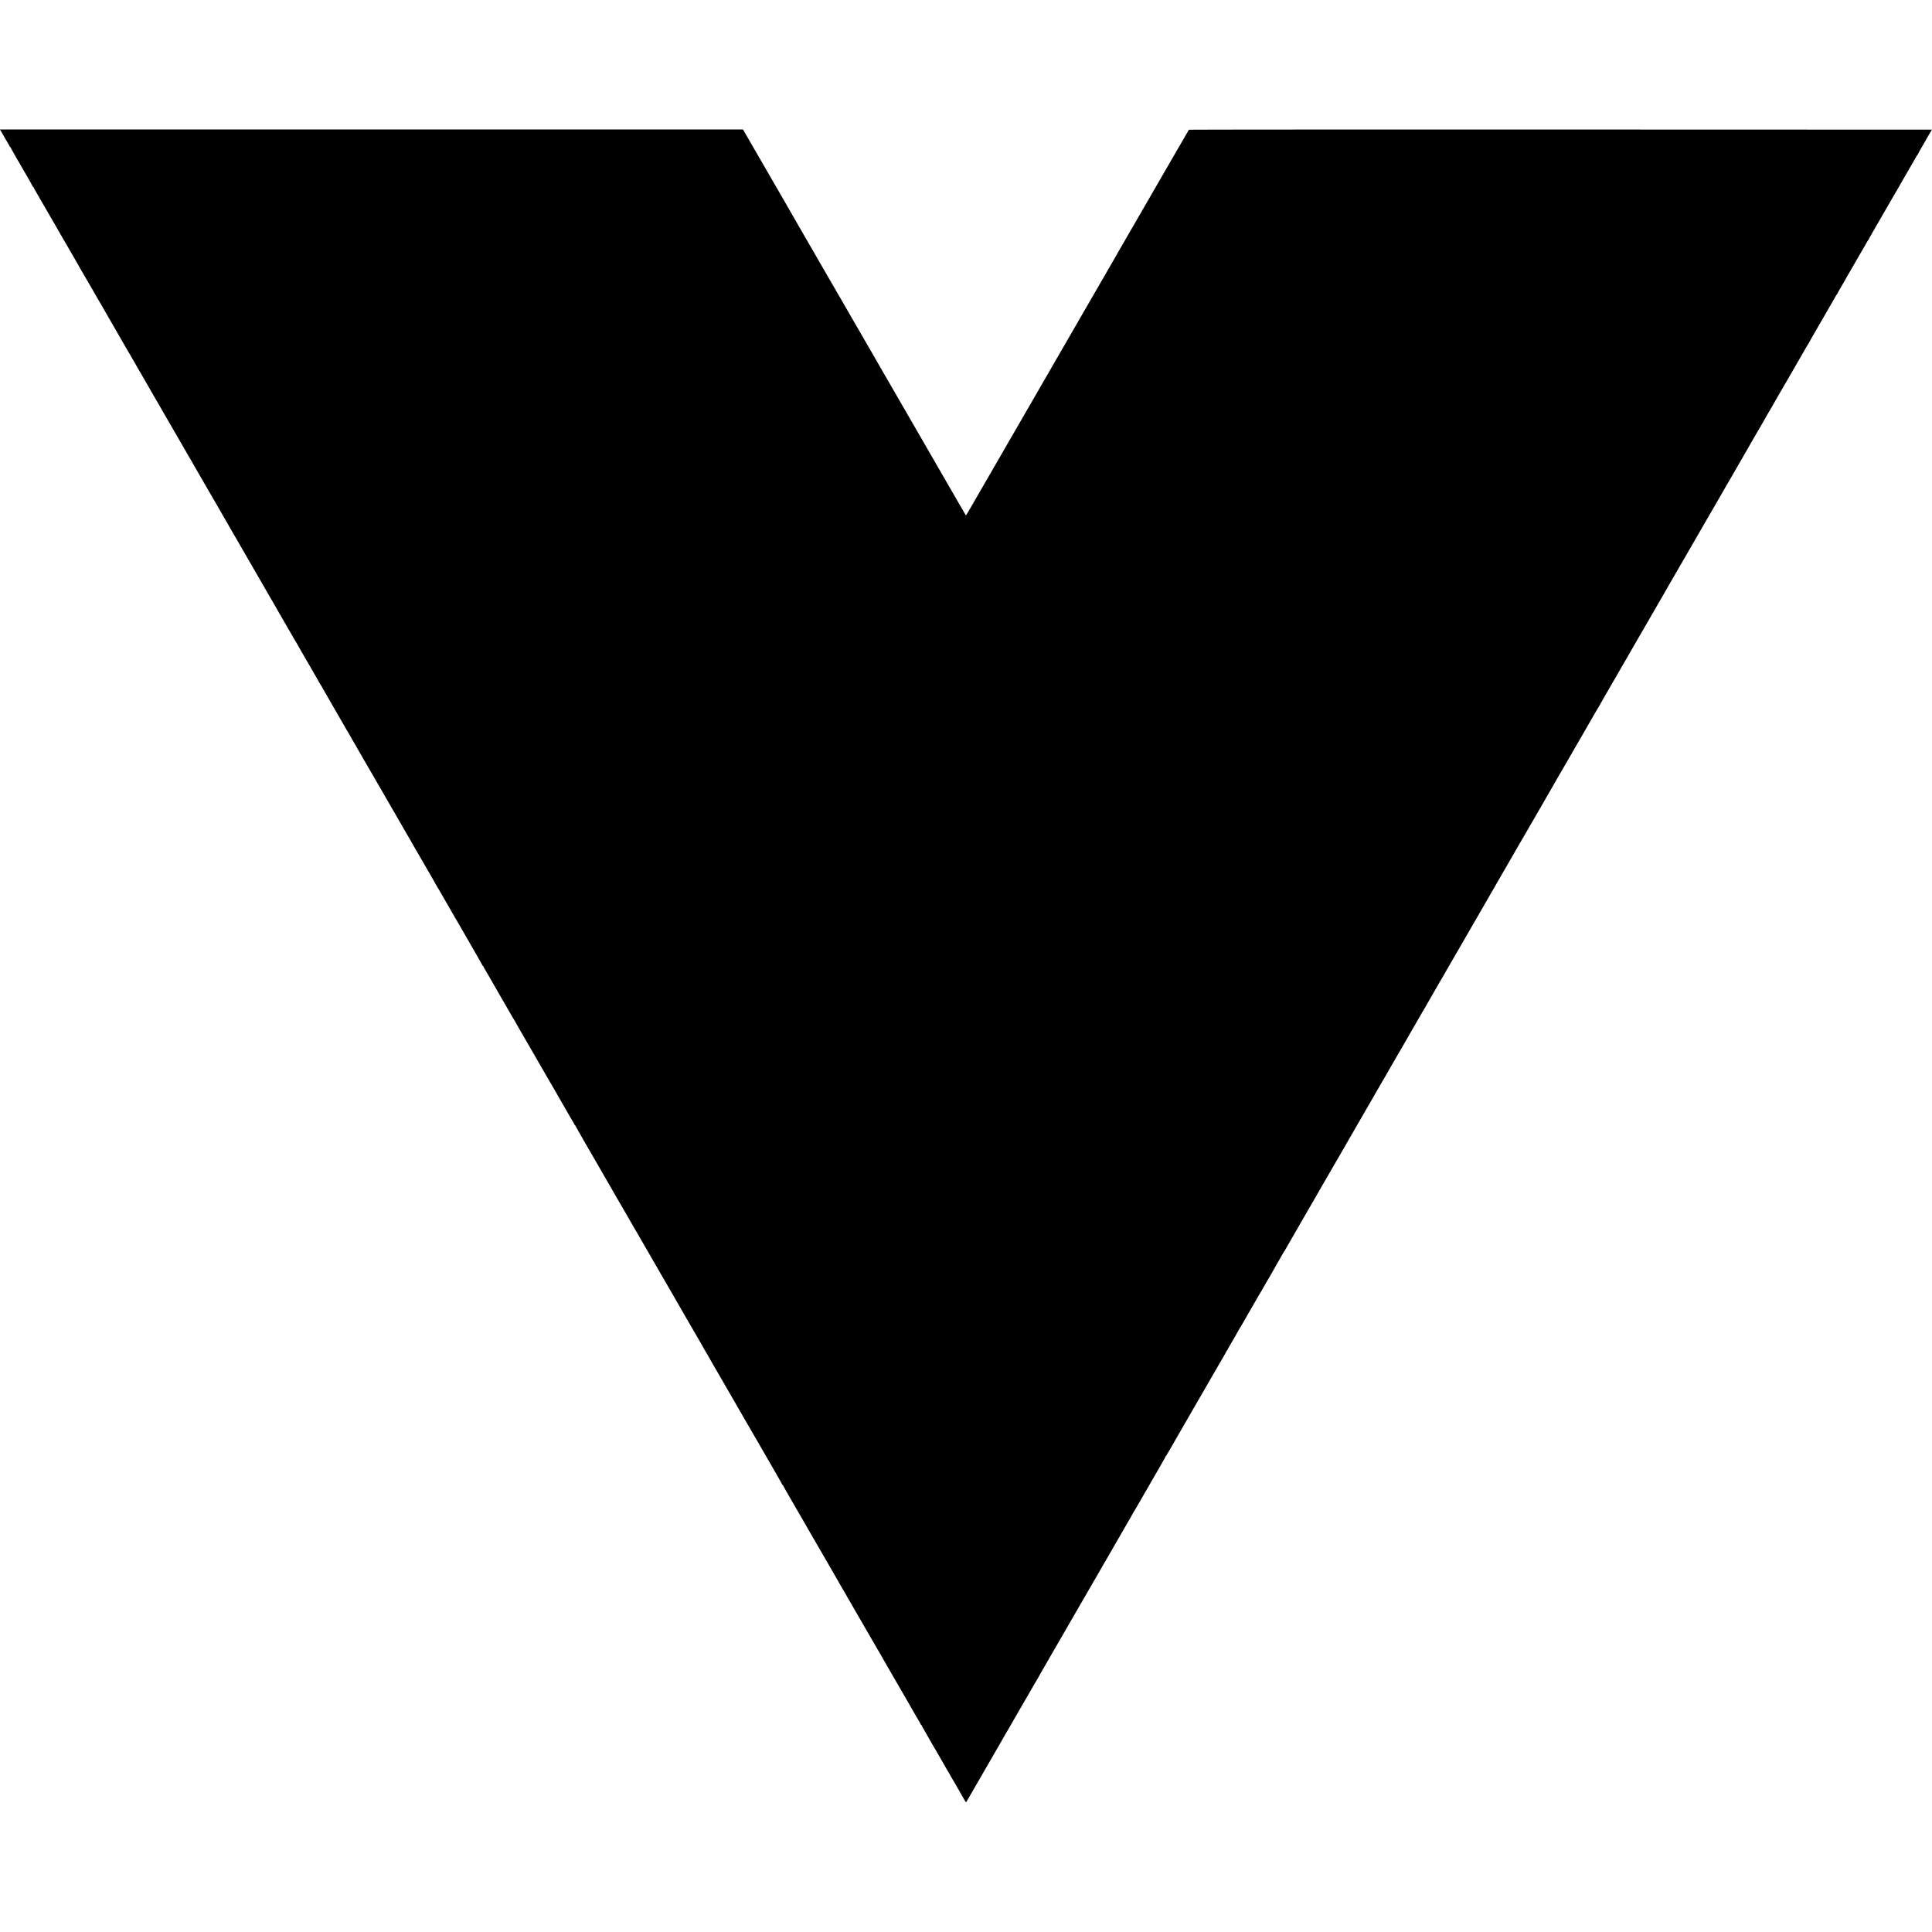
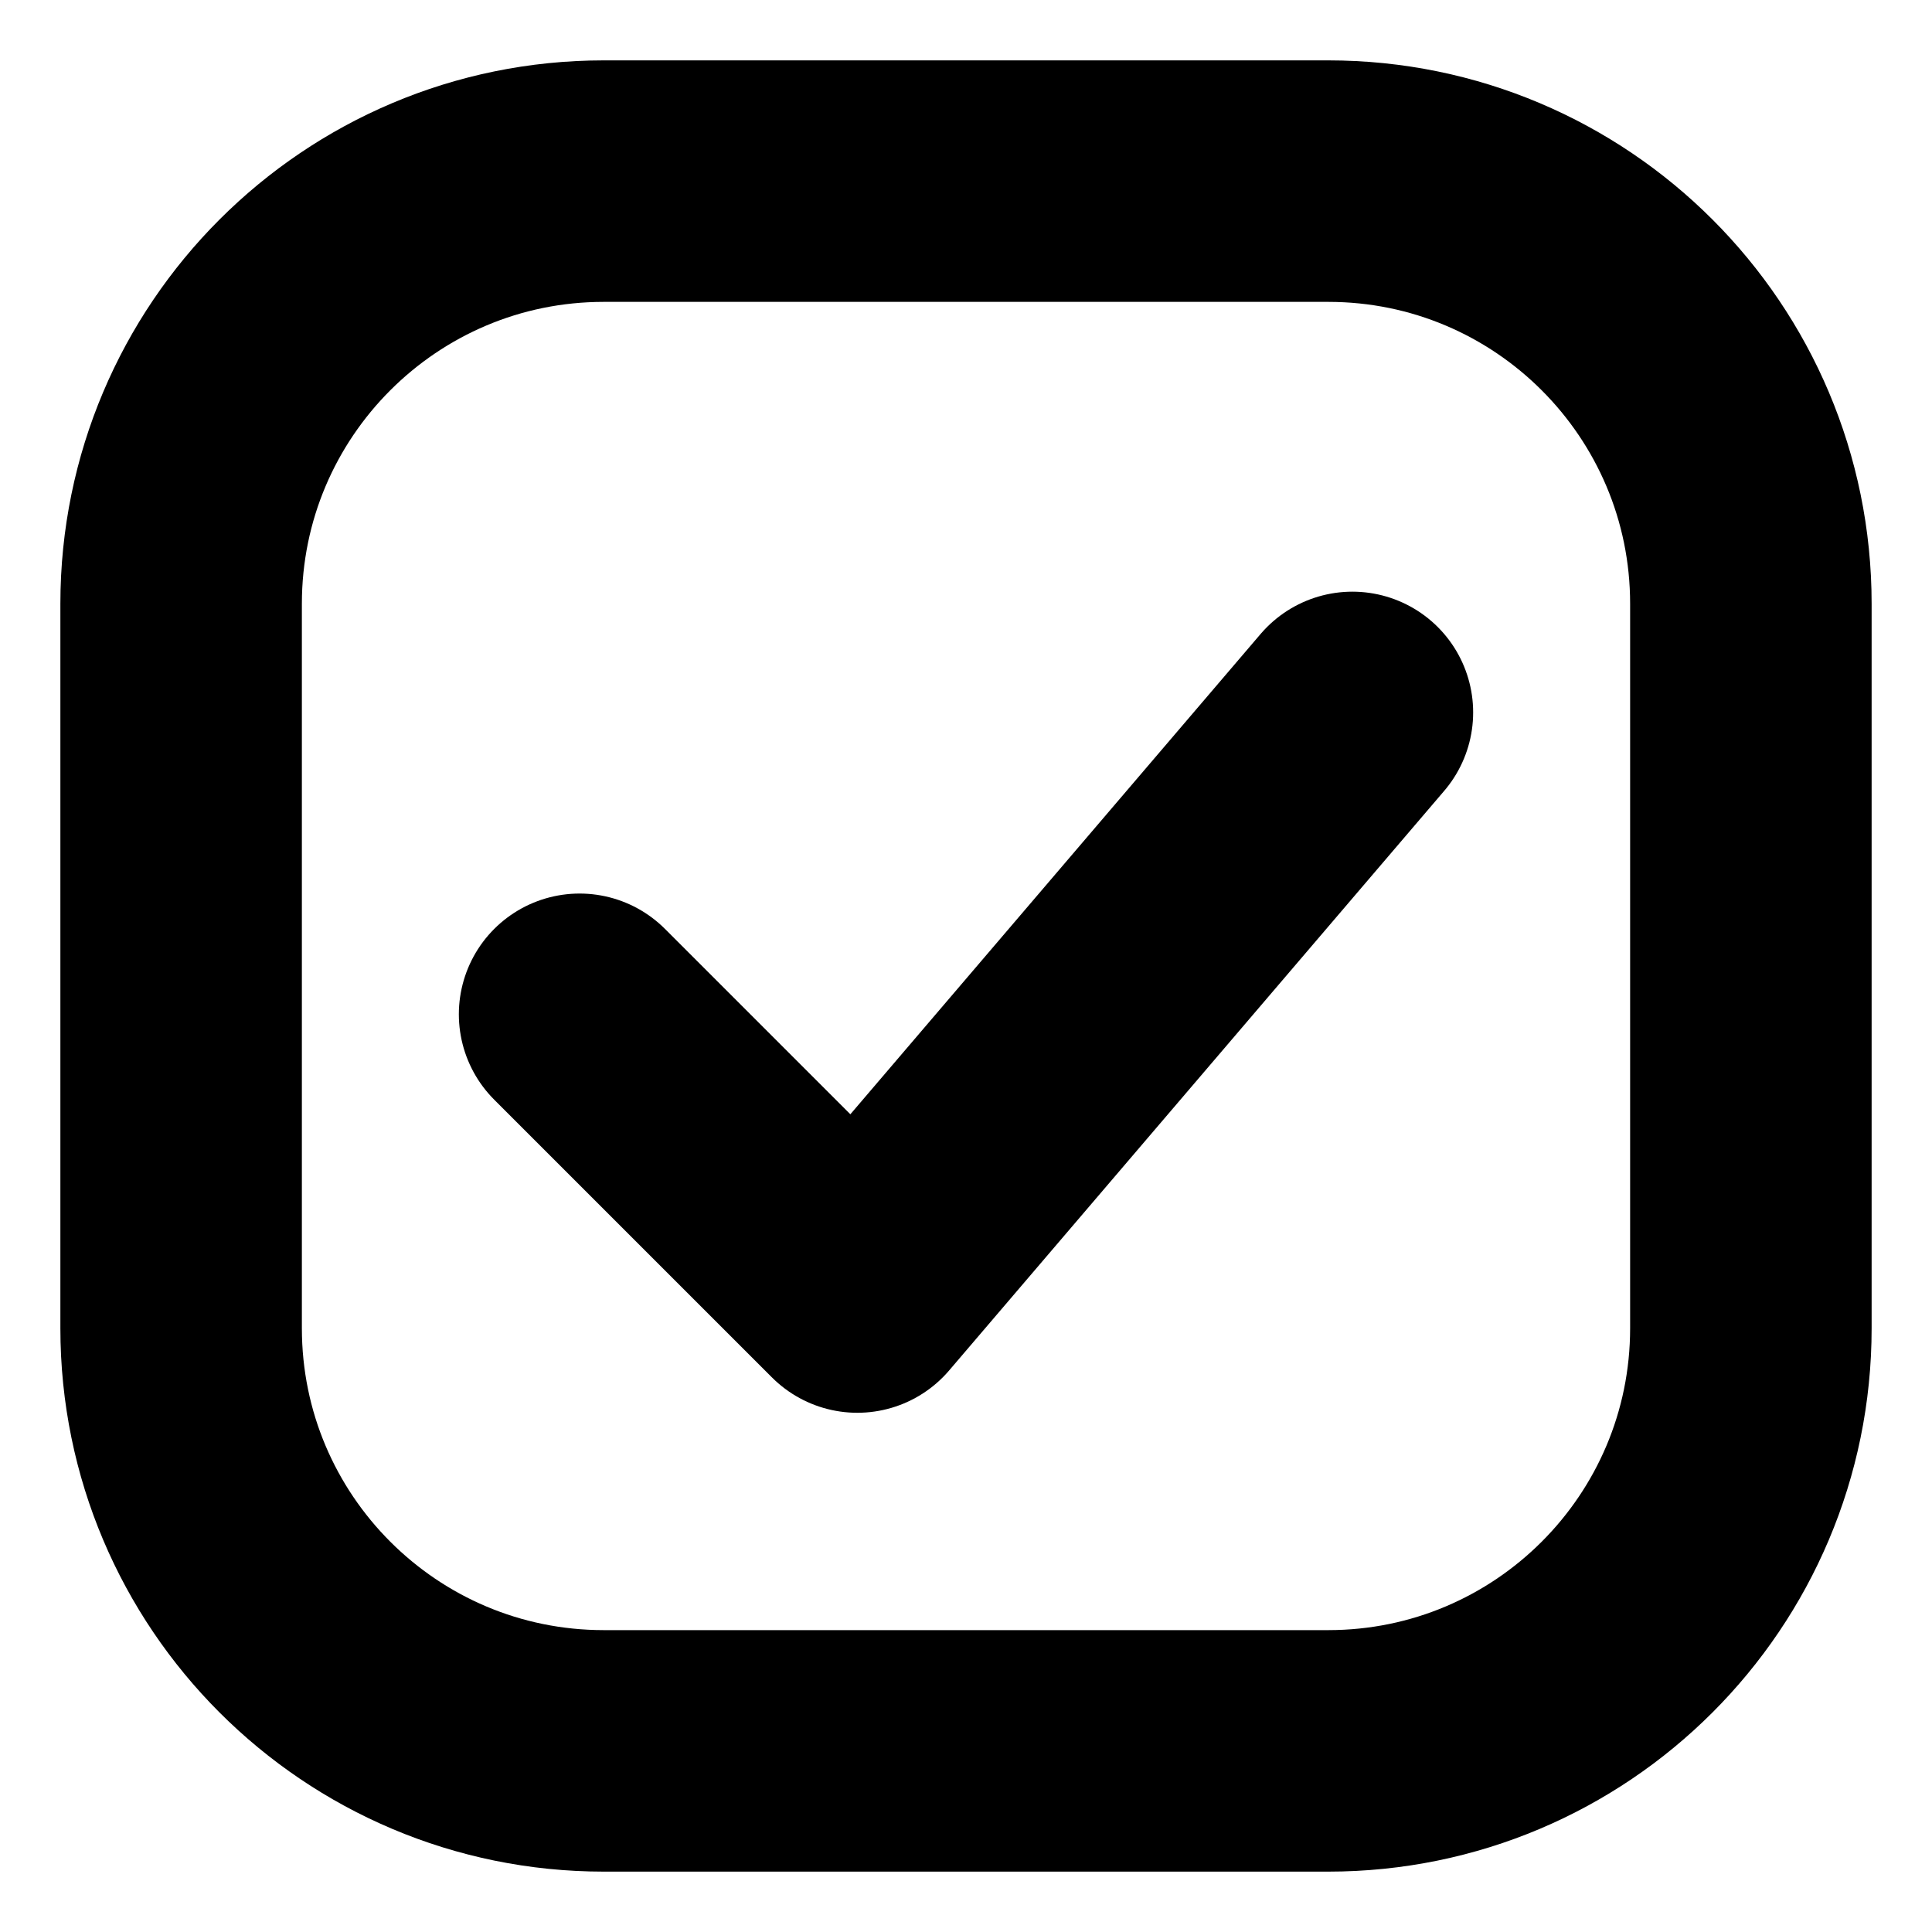
- <svg xmlns="http://www.w3.org/2000/svg" version="1.0" width="16pt" height="16pt" viewBox="0 0 16 16" preserveAspectRatio="xMidYMid meet">
-   <g transform="translate(0,16) scale(0.00032,-0.00032)" fill="#000000" stroke="none">
-     <path d="M18 46618 c45 -75 122 -207 122 -211 0 -2 25 -45 55 -95 30 -50 55 -96 55 -102 0 -5 5 -10 10 -10 6 0 10 -4 10 -9 0 -5 73 -135 161 -288 89 -153 173 -298 187 -323 14 -25 32 -57 41 -72 88 -149 187 -324 189 -335 2 -7 8 -13 13 -13 5 0 9 -4 9 -10 0 -5 46 -89 103 -187 175 -302 490 -846 507 -876 8 -16 20 -36 25 -45 28 -46 290 -498 339 -585 13 -23 74 -129 136 -236 61 -107 123 -215 137 -240 14 -25 29 -50 33 -56 5 -5 23 -37 40 -70 18 -33 38 -67 44 -75 11 -16 21 -33 63 -109 14 -25 29 -50 33 -56 4 -5 21 -35 38 -65 55 -100 261 -455 269 -465 4 -5 14 -21 20 -35 15 -29 41 -75 103 -180 24 -41 52 -88 60 -105 9 -16 57 -100 107 -185 112 -193 362 -626 380 -660 8 -14 23 -38 33 -55 11 -16 23 -37 27 -45 4 -8 26 -46 48 -85 23 -38 53 -90 67 -115 46 -81 64 -113 178 -310 62 -107 121 -210 132 -227 37 -67 56 -99 85 -148 16 -27 32 -57 36 -65 4 -8 15 -27 25 -42 9 -15 53 -89 96 -165 44 -76 177 -307 296 -513 120 -206 268 -463 330 -570 131 -227 117 -203 200 -348 36 -62 73 -125 82 -140 10 -15 21 -34 25 -42 4 -8 20 -37 36 -65 17 -27 38 -65 48 -82 49 -85 64 -111 87 -153 13 -25 28 -49 32 -55 4 -5 78 -134 165 -285 87 -151 166 -288 176 -305 10 -16 26 -43 35 -59 9 -17 125 -217 257 -445 132 -229 253 -441 270 -471 17 -30 45 -79 64 -108 18 -29 33 -54 33 -57 0 -2 20 -37 44 -77 24 -40 123 -212 221 -383 97 -170 190 -330 205 -355 16 -25 39 -65 53 -90 13 -25 81 -144 152 -265 70 -121 137 -238 150 -260 12 -22 37 -65 55 -95 18 -30 43 -73 55 -95 12 -22 48 -85 80 -140 77 -132 163 -280 190 -330 13 -22 71 -123 130 -225 59 -102 116 -199 126 -217 10 -17 29 -50 43 -72 15 -22 26 -43 26 -45 0 -2 27 -50 60 -106 33 -56 60 -103 60 -105 0 -2 55 -98 90 -155 8 -14 182 -316 239 -414 13 -22 45 -79 72 -124 27 -46 49 -86 49 -89 0 -2 14 -24 30 -48 16 -24 30 -46 30 -49 0 -5 74 -135 100 -176 5 -8 24 -42 43 -75 50 -88 58 -101 262 -455 104 -179 199 -345 213 -370 14 -25 28 -49 32 -55 4 -5 17 -26 28 -45 10 -19 62 -109 114 -200 114 -197 133 -230 170 -295 16 -27 33 -57 38 -65 17 -28 96 -165 103 -180 4 -8 16 -28 26 -45 10 -16 77 -131 148 -255 72 -124 181 -313 243 -420 62 -107 121 -209 131 -227 35 -62 323 -560 392 -678 38 -66 83 -145 100 -175 16 -30 33 -59 37 -65 4 -5 17 -27 29 -47 34 -61 56 -100 90 -156 17 -29 31 -55 31 -57 0 -2 17 -32 39 -67 21 -35 134 -229 251 -433 117 -203 235 -407 261 -451 27 -45 49 -85 49 -88 0 -4 8 -19 19 -34 15 -21 200 -341 309 -533 10 -19 33 -58 51 -87 17 -29 31 -54 31 -56 0 -2 25 -44 55 -94 30 -50 55 -95 55 -98 0 -4 6 -15 14 -23 7 -9 27 -41 43 -71 17 -30 170 -297 342 -594 171 -296 311 -542 311 -547 0 -5 5 -9 10 -9 6 0 10 -4 10 -10 0 -5 22 -47 49 -92 27 -46 58 -99 68 -118 24 -43 81 -140 93 -160 5 -8 66 -114 135 -235 69 -121 130 -227 135 -235 12 -21 259 -447 283 -490 10 -19 28 -47 38 -62 11 -14 19 -29 19 -32 0 -3 37 -69 83 -148 99 -170 305 -526 337 -583 13 -22 31 -53 41 -70 11 -16 22 -37 26 -45 7 -14 82 -146 103 -180 14 -24 181 -311 205 -355 13 -22 46 -80 75 -130 29 -49 64 -110 78 -135 14 -25 51 -88 82 -140 31 -52 59 -102 63 -110 4 -8 18 -33 31 -55 205 -353 284 -489 309 -535 17 -30 45 -78 62 -106 18 -28 36 -60 39 -72 4 -12 12 -22 17 -22 5 0 9 -4 9 -10 0 -5 109 -197 241 -427 133 -230 250 -431 259 -448 51 -90 222 -385 280 -485 37 -63 78 -135 92 -160 14 -25 67 -117 118 -205 51 -88 101 -175 111 -193 34 -58 55 -95 149 -257 51 -88 101 -173 110 -190 9 -16 76 -131 147 -255 72 -124 140 -241 151 -260 61 -108 281 -489 355 -615 38 -66 77 -133 87 -150 35 -63 91 -161 100 -175 14 -23 99 -169 128 -220 54 -97 135 -235 142 -245 4 -5 20 -32 35 -60 26 -48 238 -416 276 -480 10 -16 26 -46 37 -65 30 -53 382 -661 403 -695 10 -16 22 -37 26 -45 4 -8 26 -48 50 -88 24 -41 43 -75 43 -77 0 -2 22 -40 50 -85 27 -45 50 -84 50 -86 0 -3 38 -69 83 -147 84 -142 302 -520 340 -587 10 -19 34 -60 52 -90 18 -30 44 -75 57 -100 14 -25 45 -79 70 -120 25 -41 56 -96 70 -121 14 -25 77 -133 138 -240 62 -107 122 -210 132 -229 25 -43 310 -535 337 -581 11 -19 26 -45 34 -59 17 -32 238 -414 266 -460 11 -19 24 -41 28 -49 3 -7 75 -133 160 -278 84 -146 153 -269 153 -274 0 -5 5 -9 10 -9 6 0 10 -4 10 -10 0 -5 82 -150 181 -322 182 -314 201 -346 240 -415 12 -21 80 -139 152 -263 71 -124 141 -245 155 -270 14 -25 28 -49 32 -55 6 -8 145 -248 220 -380 37 -66 209 -362 229 -395 11 -19 24 -42 28 -49 4 -8 67 -118 140 -243 73 -125 133 -230 133 -233 0 -2 15 -28 33 -57 19 -29 47 -78 64 -108 17 -30 53 -93 79 -139 53 -90 82 -141 157 -272 82 -142 115 -199 381 -659 142 -245 268 -463 281 -485 12 -22 71 -125 132 -230 60 -104 172 -298 248 -430 76 -132 146 -253 156 -270 11 -16 22 -36 26 -44 3 -8 30 -54 60 -103 29 -49 53 -91 53 -93 0 -3 18 -34 40 -70 22 -36 40 -67 40 -69 0 -2 37 -66 81 -142 45 -77 98 -168 119 -204 20 -36 47 -81 58 -100 12 -19 27 -47 33 -62 6 -16 15 -28 20 -28 5 0 9 -4 9 -9 0 -6 63 -118 140 -251 77 -133 140 -243 140 -245 0 -2 18 -33 41 -70 22 -37 49 -83 60 -101 10 -19 29 -51 40 -71 25 -45 109 -189 126 -218 7 -11 17 -29 22 -40 6 -11 22 -38 35 -60 14 -22 37 -62 52 -90 14 -27 35 -62 45 -77 11 -14 19 -29 19 -32 0 -3 18 -35 40 -71 22 -36 40 -67 40 -69 0 -2 19 -35 42 -72 23 -38 55 -94 72 -124 26 -47 139 -244 171 -298 6 -9 21 -36 34 -60 28 -48 37 -51 51 -19 6 12 19 36 29 52 10 17 27 46 38 65 11 19 104 181 208 360 103 179 199 345 213 370 14 25 42 74 64 109 21 34 38 65 38 67 0 2 18 33 40 69 22 36 40 67 40 69 0 3 177 310 199 346 16 26 136 234 140 244 2 5 25 44 52 88 27 44 49 81 49 84 0 2 18 34 40 70 22 36 40 67 40 69 0 2 20 36 43 77 35 58 169 289 297 513 9 17 50 86 90 155 40 69 86 150 103 180 16 30 35 62 41 70 6 8 16 24 22 35 35 64 72 129 167 293 59 100 116 199 127 220 11 20 30 53 41 72 43 72 1070 1850 1121 1940 14 25 65 113 113 195 48 83 96 166 107 185 10 19 28 50 38 68 11 18 73 124 137 235 64 111 175 303 246 427 71 124 173 299 225 390 52 91 116 202 143 248 27 45 49 85 49 89 0 4 6 14 14 22 7 9 28 43 46 76 26 47 251 436 378 655 11 19 29 51 40 70 11 19 101 176 201 348 99 172 181 317 181 323 0 5 5 9 10 9 6 0 10 5 10 11 0 6 8 23 18 37 11 15 32 52 49 82 16 30 130 228 253 440 122 212 234 405 248 430 13 25 39 70 57 100 39 65 69 117 130 225 25 44 50 87 55 95 12 19 78 134 220 380 61 107 129 224 150 260 161 277 222 382 246 425 15 28 47 83 71 123 24 41 43 78 43 83 0 5 4 9 8 9 4 0 13 12 19 28 7 15 23 45 36 67 66 110 277 478 277 483 0 3 6 13 14 21 7 9 27 41 43 71 17 30 45 80 63 110 34 57 375 649 394 685 6 11 16 27 22 35 6 8 26 42 44 75 18 33 41 74 51 90 10 17 24 41 32 55 54 97 72 128 88 152 11 14 19 28 19 30 0 3 79 141 175 308 96 167 175 305 175 308 0 3 6 13 14 21 7 9 26 39 41 66 33 60 276 483 338 587 24 40 46 80 50 88 4 8 13 24 20 35 14 23 95 163 125 215 11 19 52 91 92 160 40 69 80 139 90 155 9 17 103 179 207 360 105 182 200 346 211 365 103 181 463 802 489 845 7 11 15 27 19 35 4 8 29 51 55 95 64 110 828 1433 848 1470 9 17 24 41 33 55 9 14 29 48 45 77 15 28 52 93 82 145 30 51 62 107 71 123 17 30 231 398 400 690 51 88 103 179 115 202 12 23 26 48 32 55 6 7 24 38 40 68 17 30 61 107 98 170 37 63 84 144 103 180 19 36 41 72 48 81 8 8 14 18 14 21 0 4 27 51 59 106 32 55 72 124 89 154 16 29 71 125 122 213 51 88 104 180 118 205 13 25 28 50 32 55 4 6 17 26 28 45 11 19 45 80 77 135 31 55 66 116 77 135 11 19 88 152 171 295 401 694 620 1072 650 1125 11 19 87 152 170 295 83 143 158 273 166 288 9 16 21 36 26 45 6 9 31 52 55 96 25 43 54 94 66 115 11 20 95 164 186 321 91 157 173 299 182 315 9 17 26 46 37 65 12 19 66 114 121 210 56 96 108 186 117 200 8 14 24 40 34 59 24 45 383 664 412 713 5 9 17 29 26 45 15 28 120 210 241 419 36 61 68 117 72 125 4 8 12 23 19 34 35 57 245 420 262 453 11 20 35 61 53 90 17 29 32 54 32 56 0 3 28 51 62 108 33 57 70 119 80 138 10 19 23 42 28 50 5 8 32 53 59 100 27 47 149 258 271 470 122 212 234 405 248 430 30 53 62 108 80 135 6 11 15 27 19 35 4 8 85 150 181 315 96 165 187 323 202 350 31 56 116 202 130 225 5 8 25 42 43 75 19 33 92 159 162 280 149 257 157 271 202 350 19 33 38 67 43 75 9 14 228 392 275 475 12 22 55 96 95 165 40 69 80 139 90 155 24 42 202 350 221 383 9 15 27 47 41 72 14 25 75 131 136 236 61 106 121 210 134 232 99 172 271 470 279 482 5 8 23 40 40 70 18 30 81 141 142 245 60 105 121 210 135 235 14 25 71 124 127 220 56 96 143 247 194 335 51 88 96 167 102 175 14 24 180 311 204 355 23 43 340 590 356 615 5 8 50 87 101 175 171 301 517 898 582 1008 25 43 46 81 46 83 0 2 12 23 27 47 14 23 40 67 56 97 16 30 35 62 42 70 7 8 15 22 18 30 4 8 20 38 37 65 16 28 33 57 37 65 6 12 111 196 143 250 5 8 55 95 112 193 57 98 113 195 126 215 12 20 27 46 32 57 6 11 14 27 20 35 5 8 76 130 156 270 80 140 165 287 187 325 23 39 52 90 66 115 13 25 30 52 37 61 8 8 14 18 14 21 0 4 41 77 92 165 50 87 175 302 276 478 101 176 208 360 236 408 28 49 67 117 86 152 19 35 41 70 48 77 6 6 12 15 12 19 0 7 124 224 167 291 12 21 23 40 23 42 0 2 21 40 46 83 26 43 55 92 64 109 54 95 327 568 354 614 19 30 45 75 59 100 71 128 82 145 89 148 4 2 8 8 8 13 0 5 42 82 94 172 311 538 496 858 518 897 14 25 40 70 58 100 18 30 42 71 53 90 10 19 79 139 152 265 73 127 142 246 153 265 10 19 43 76 72 125 29 50 63 108 75 130 65 116 80 140 87 143 4 2 8 8 8 12 0 8 114 212 140 250 6 8 14 24 20 35 5 11 54 97 108 190 l100 170 -9611 3 c-5286 1 -9614 -1 -9618 -5 -5 -6 -419 -719 -619 -1068 -89 -155 -267 -463 -323 -560 -38 -66 -81 -140 -95 -165 -31 -56 -263 -457 -526 -910 -110 -190 -224 -388 -254 -440 -29 -52 -61 -109 -71 -125 -23 -39 -243 -420 -268 -465 -11 -19 -204 -352 -428 -740 -224 -388 -477 -826 -563 -975 -85 -148 -185 -322 -222 -385 -37 -63 -120 -207 -185 -320 -65 -113 -177 -306 -248 -430 -72 -124 -172 -297 -222 -385 -51 -88 -142 -245 -202 -350 -131 -226 -247 -427 -408 -705 -65 -113 -249 -432 -410 -710 -160 -278 -388 -673 -506 -877 -118 -205 -216 -373 -219 -373 -3 0 -52 82 -109 183 -58 100 -144 250 -192 332 -95 164 -402 696 -647 1120 -85 149 -228 396 -317 550 -212 365 -982 1700 -1008 1745 -10 19 -43 76 -72 125 -29 50 -64 110 -77 135 -14 25 -63 110 -110 190 -47 80 -96 165 -110 190 -14 25 -99 171 -188 325 -89 154 -174 300 -188 325 -13 25 -64 113 -112 195 -48 83 -140 242 -205 355 -65 113 -183 317 -263 454 -79 137 -152 264 -163 282 -50 89 -335 583 -354 614 -12 19 -34 58 -50 85 -15 28 -129 226 -253 440 -124 215 -235 408 -247 430 -12 22 -69 121 -127 220 -58 99 -226 389 -373 645 -148 256 -324 561 -392 678 -67 117 -134 232 -147 255 -13 23 -33 59 -46 80 l-22 37 -9615 0 -9615 0 20 -32z" />
-   </g>
+ <svg xmlns="http://www.w3.org/2000/svg" viewBox="0 0 16 16">
+   <rect x="1.5" y="1.5" width="13" height="13" rx="3.5" fill="none" stroke="#000" stroke-width="2" />
+   <path d="M4.8 8.4l2.3 2.3 4.1-4.8" fill="none" stroke="#000" stroke-width="2" stroke-linecap="round" stroke-linejoin="round" />
</svg>
